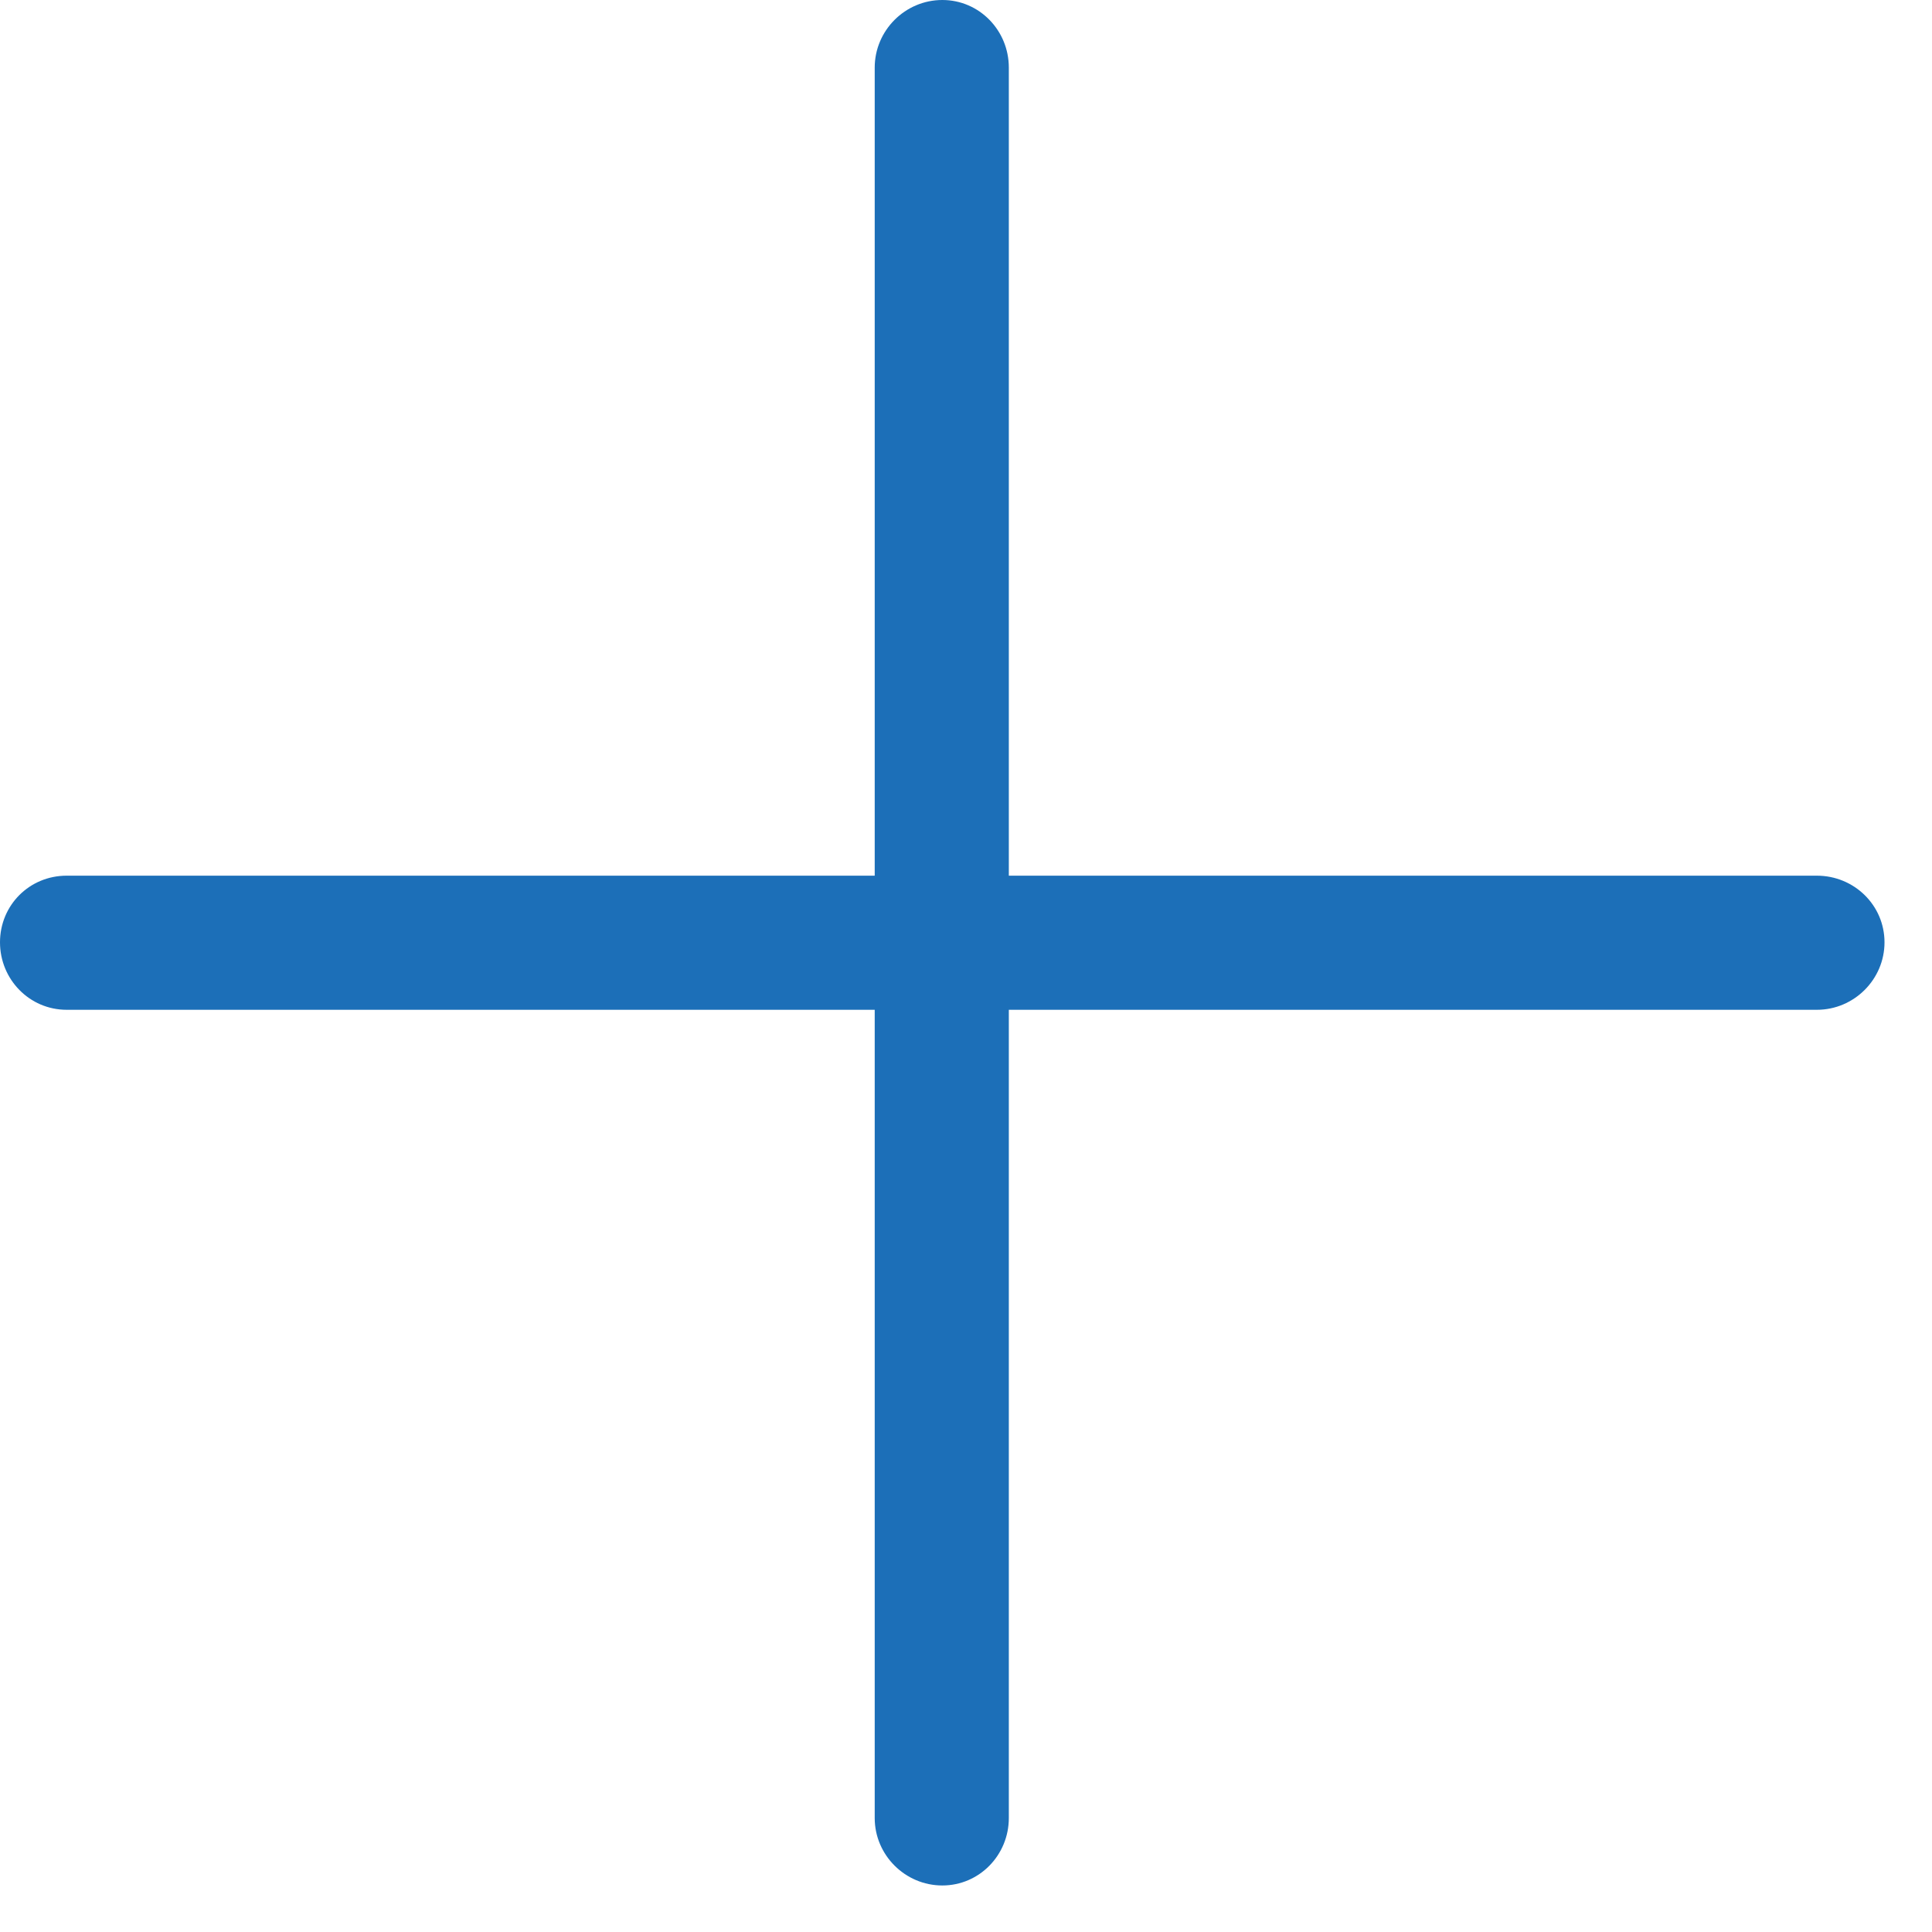
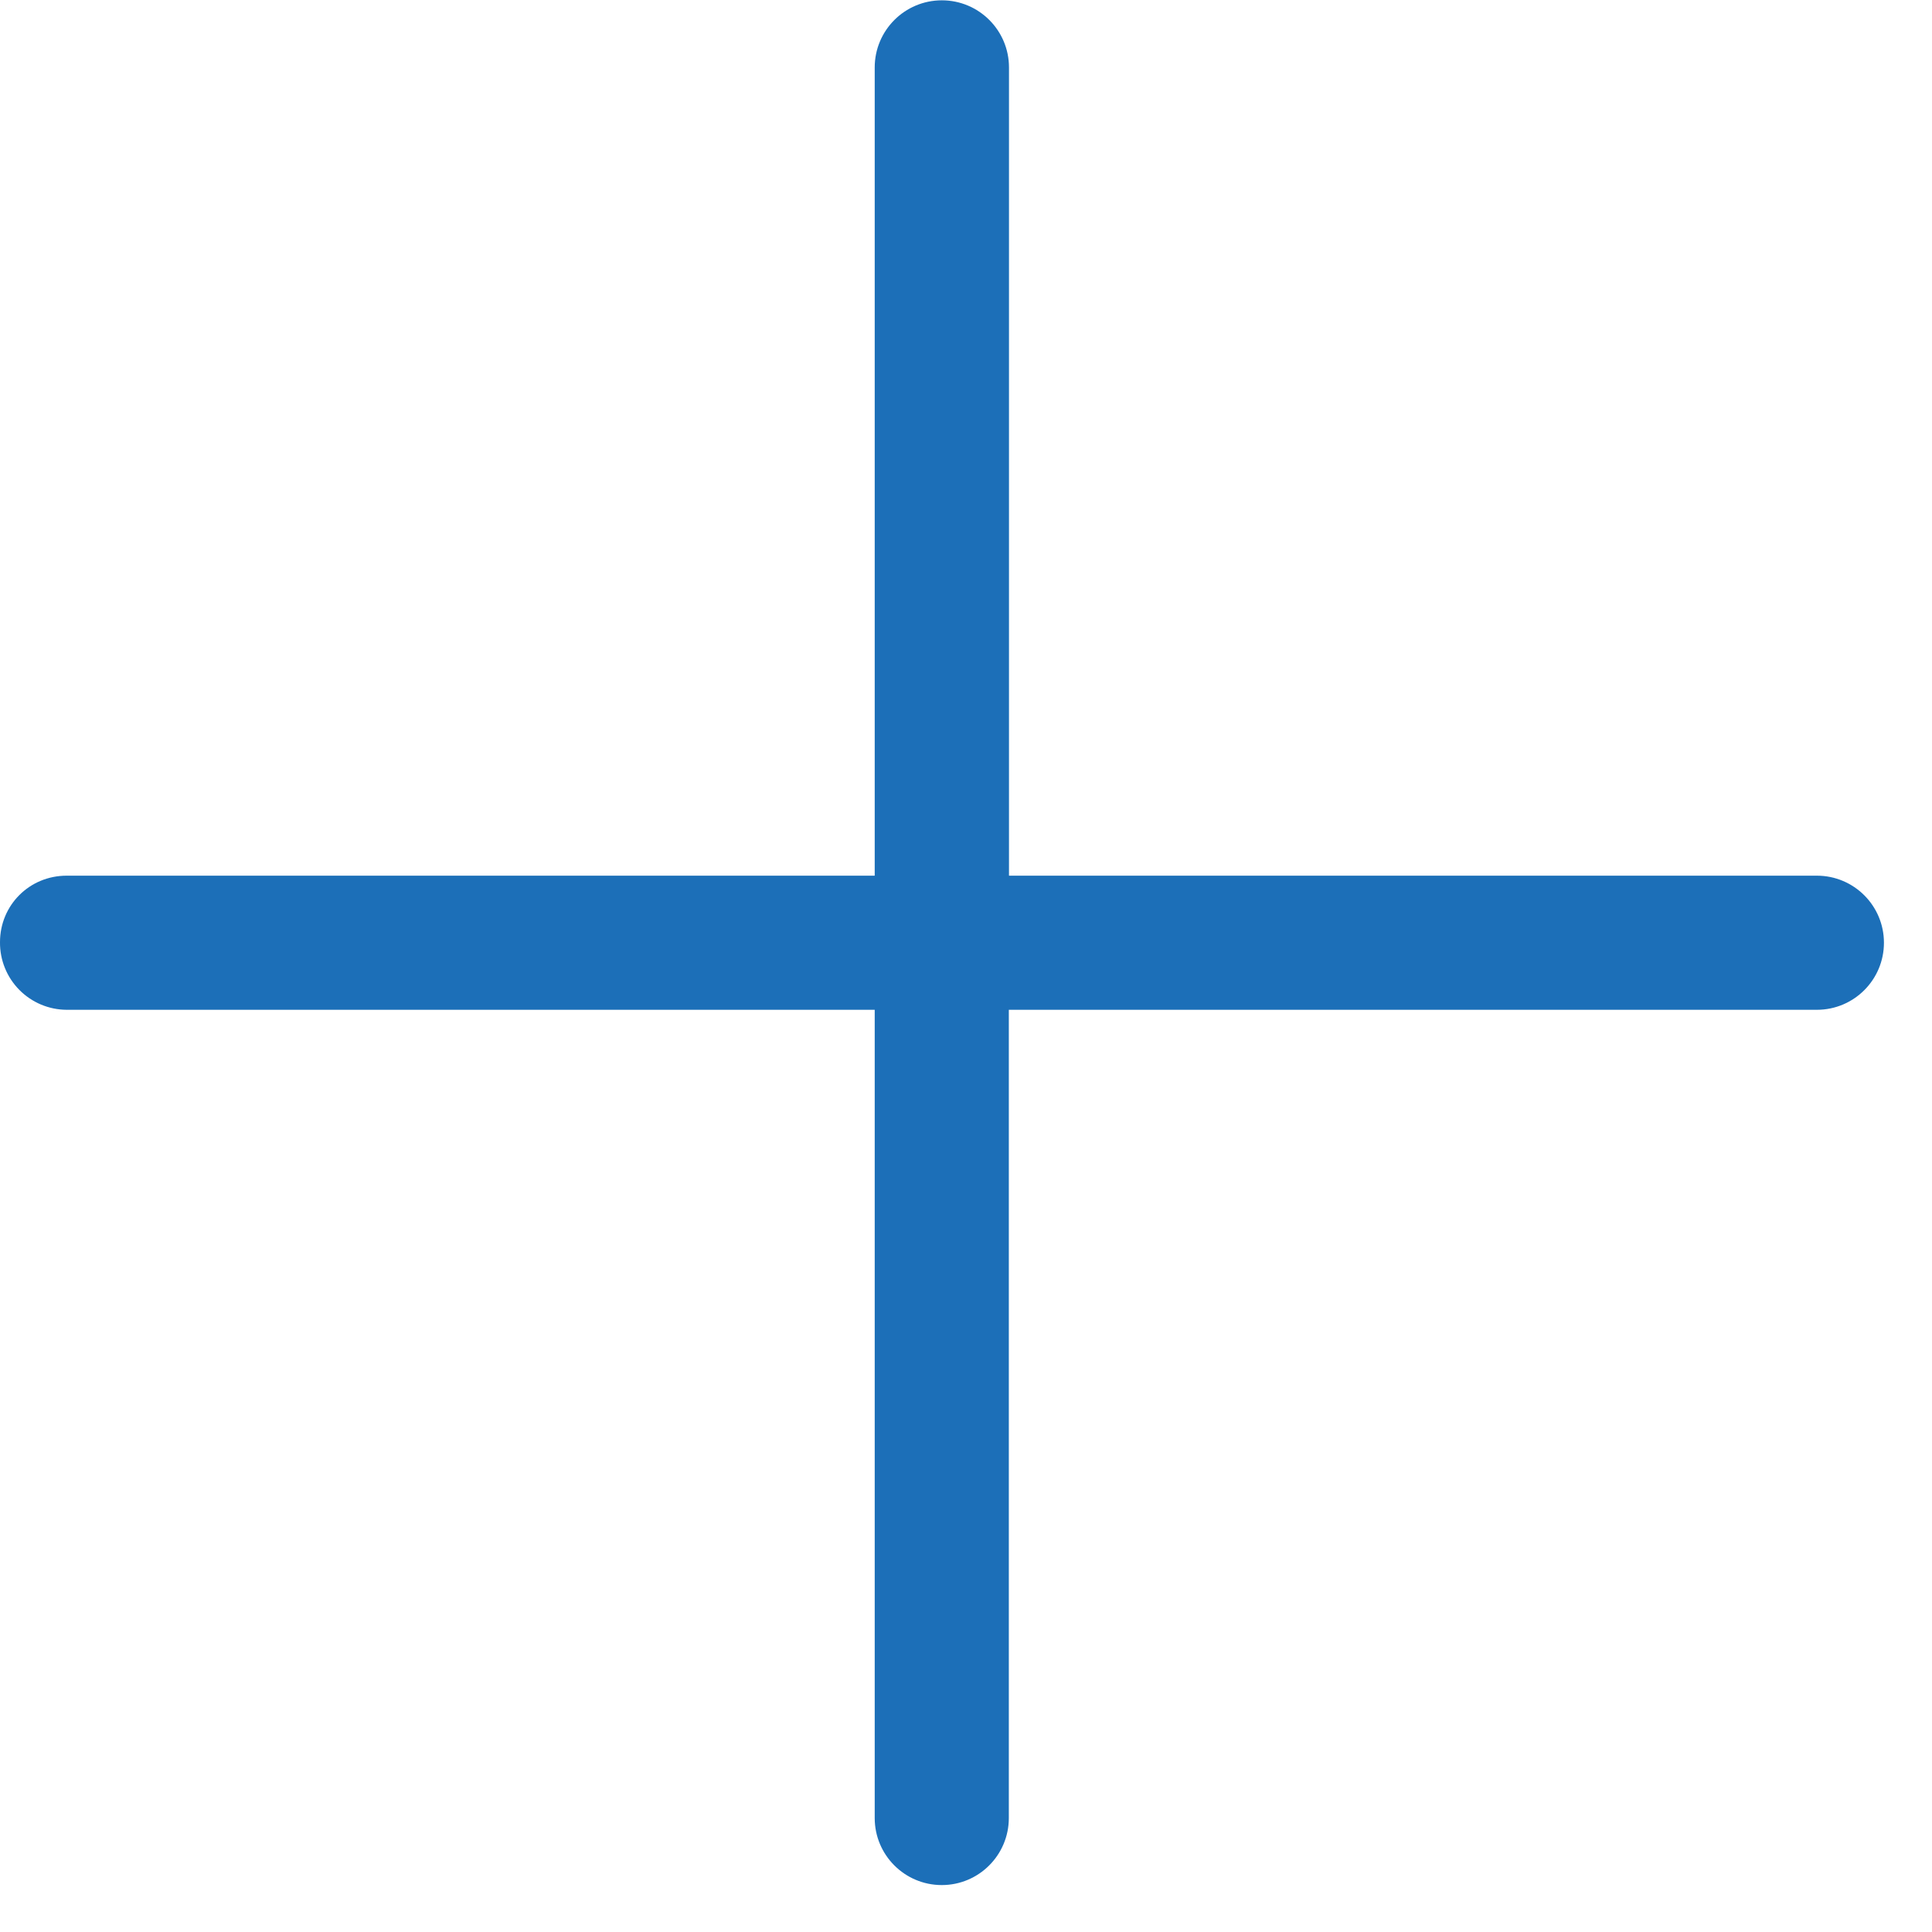
- <svg xmlns="http://www.w3.org/2000/svg" width="12px" height="12px" viewBox="0 0 12 12" version="1.1">
-   <defs />
-   <g id="Map" stroke="none" stroke-width="1" fill="none" fill-rule="evenodd">
-     <g id="Map---Advanced" transform="translate(-894, -246)" fill="#1C6FB8">
-       <g id="3-/-Advanced" transform="translate(43, 105)">
-         <g id="Search" transform="translate(24, 115)">
-           <g id="add" transform="translate(821, 19)">
-             <g id="plus-symbol" transform="translate(6, 7)">
-               <g id="Capa_1">
-                 <path d="M0.414,6.272 C0.183,6.272 0,6.083 0,5.853 C0,5.622 0.183,5.439 0.414,5.439 L5.433,5.439 L5.433,0.42 C5.433,0.189 5.622,0 5.853,0 C6.083,0 6.266,0.189 6.266,0.42 L6.266,5.439 L11.285,5.439 C11.516,5.439 11.705,5.622 11.705,5.853 C11.705,6.083 11.516,6.272 11.285,6.272 L6.266,6.272 L6.266,11.292 C6.266,11.522 6.083,11.711 5.853,11.711 C5.622,11.711 5.433,11.522 5.433,11.292 L5.433,6.272 L0.414,6.272 Z" id="Shape" />
-               </g>
-             </g>
-           </g>
-         </g>
-       </g>
-     </g>
-   </g>
+ <svg xmlns="http://www.w3.org/2000/svg" width="12" height="12" viewBox="0 0 12 12">
+   <path d="M.414 6.272A.416.416 0 0 1 0 5.852c0-.23.183-.413.414-.413h5.019V.419a.416.416 0 1 1 .834 0v5.02h5.018a.416.416 0 1 1 0 .833H6.266v5.02a.416.416 0 1 1-.833 0v-5.02H.413z" fill="#1C6FB8" fill-rule="evenodd" />
</svg>
